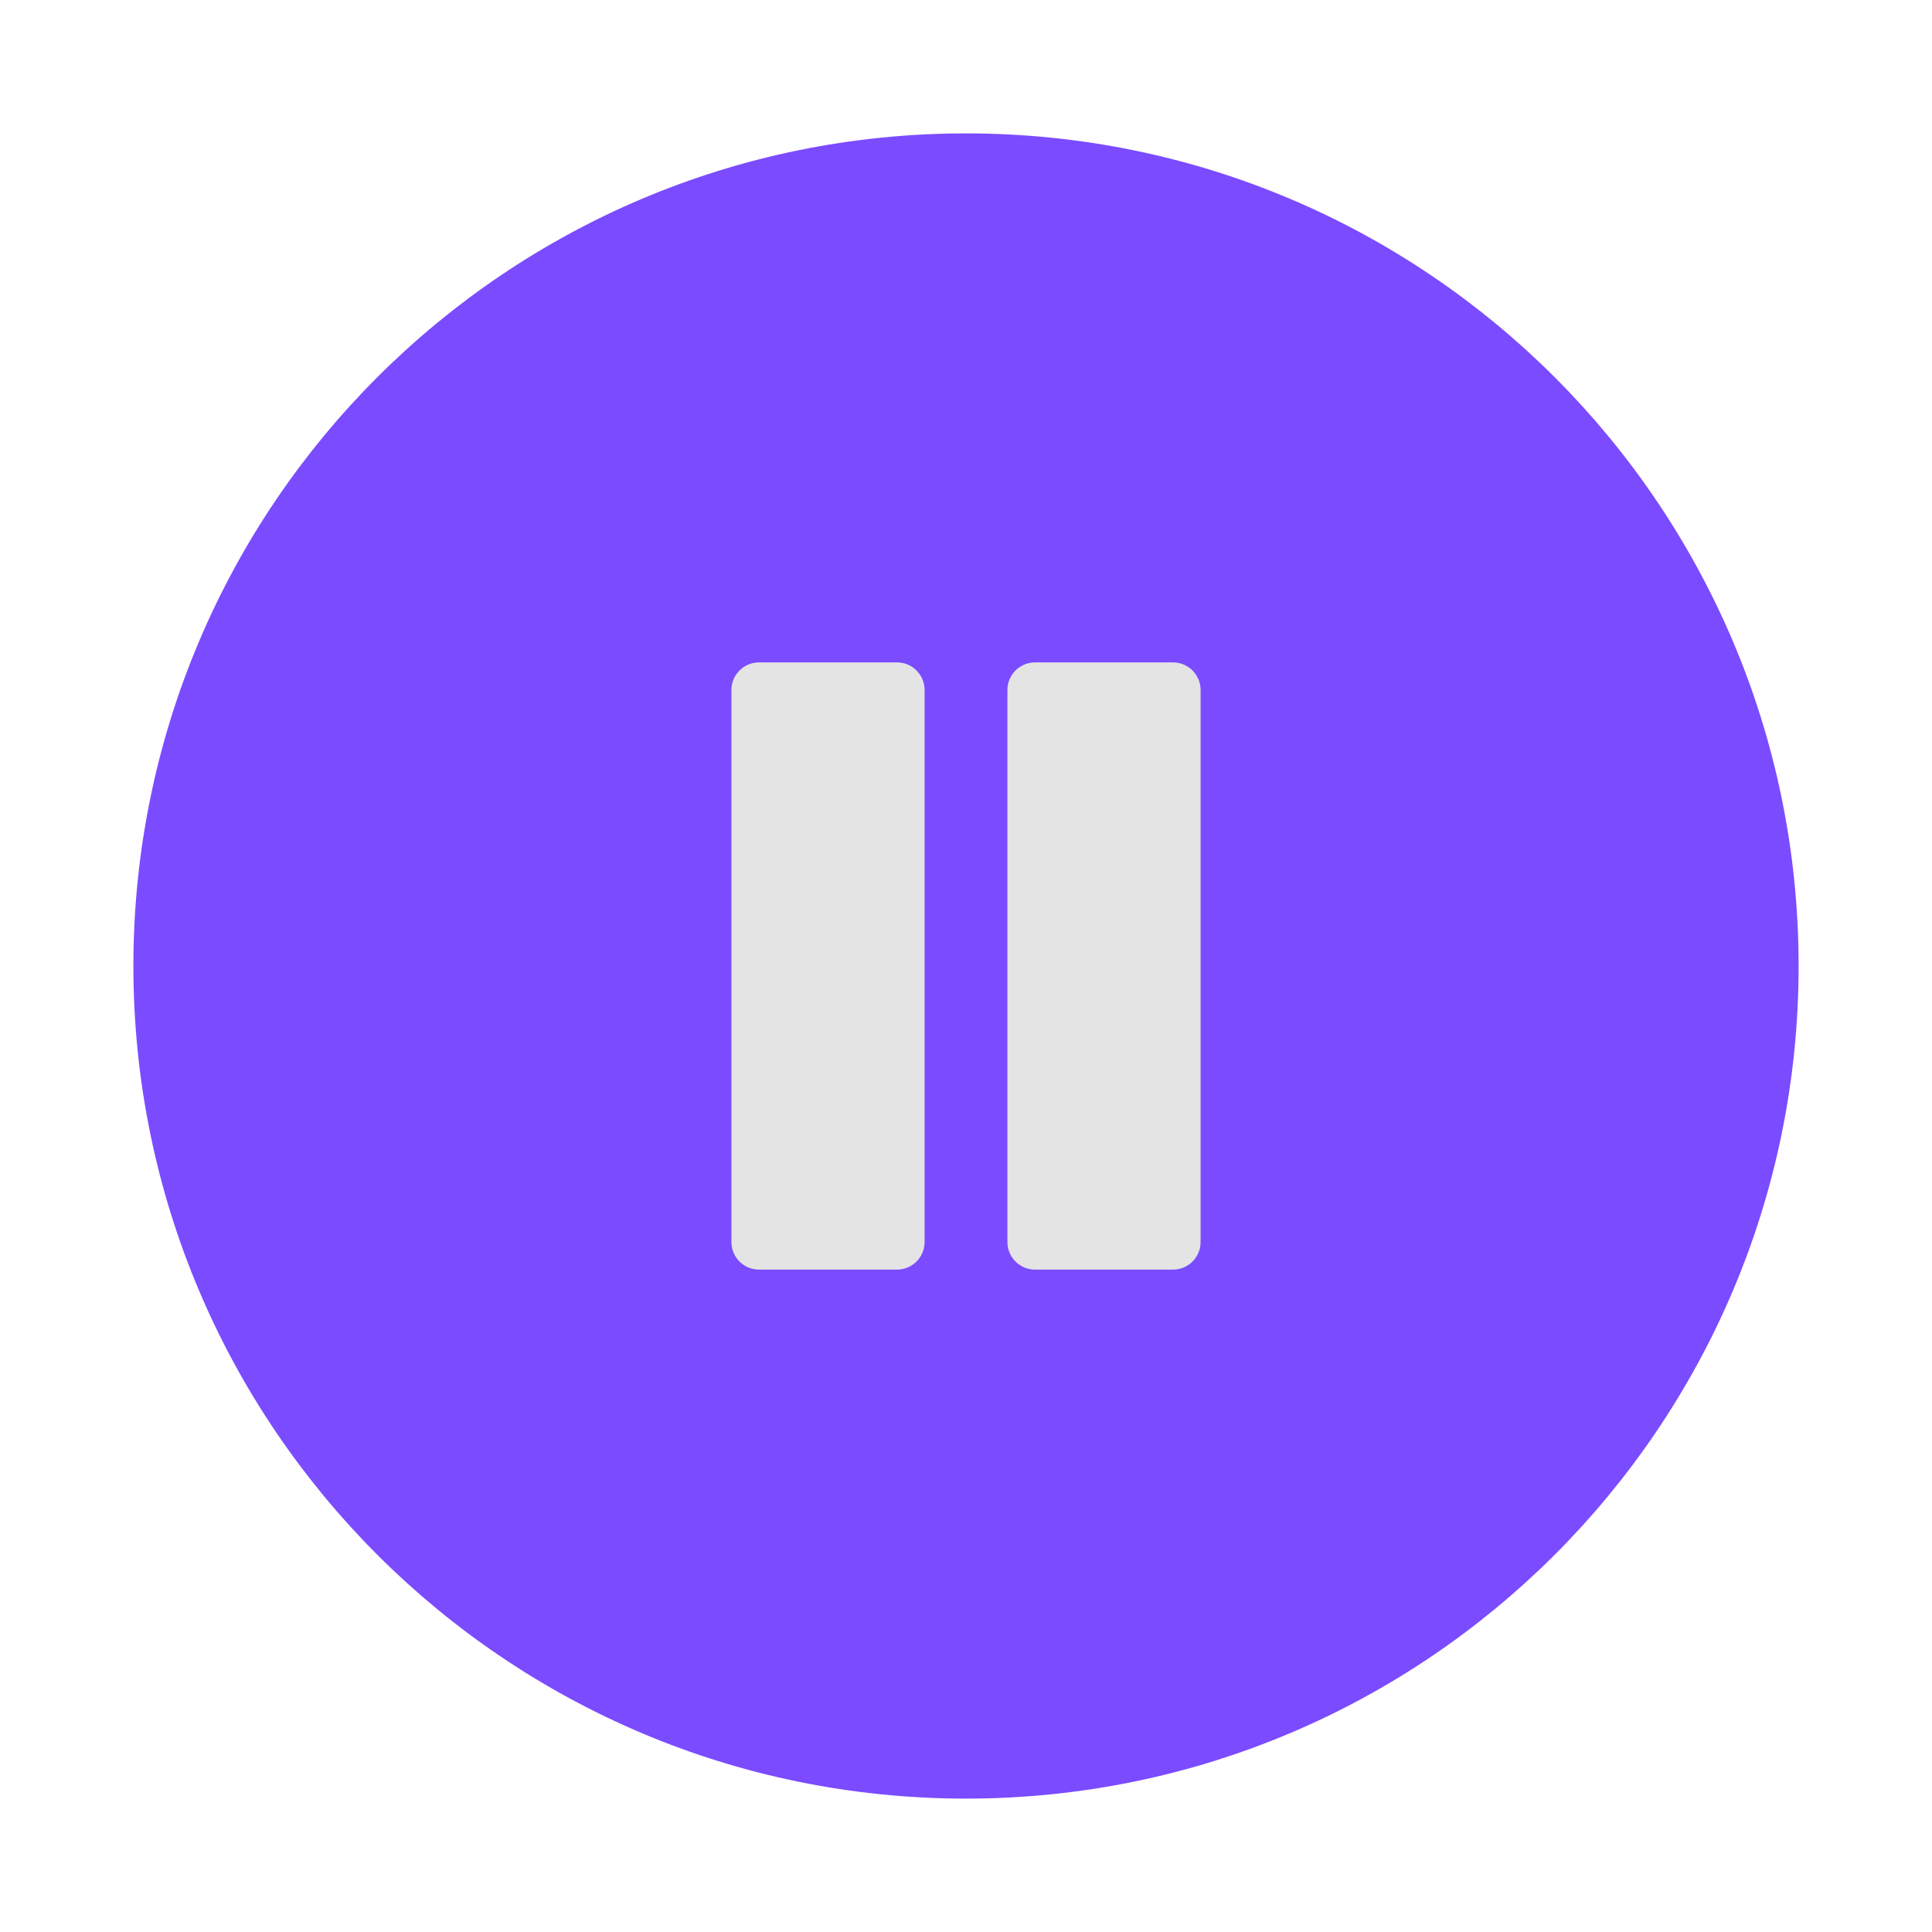
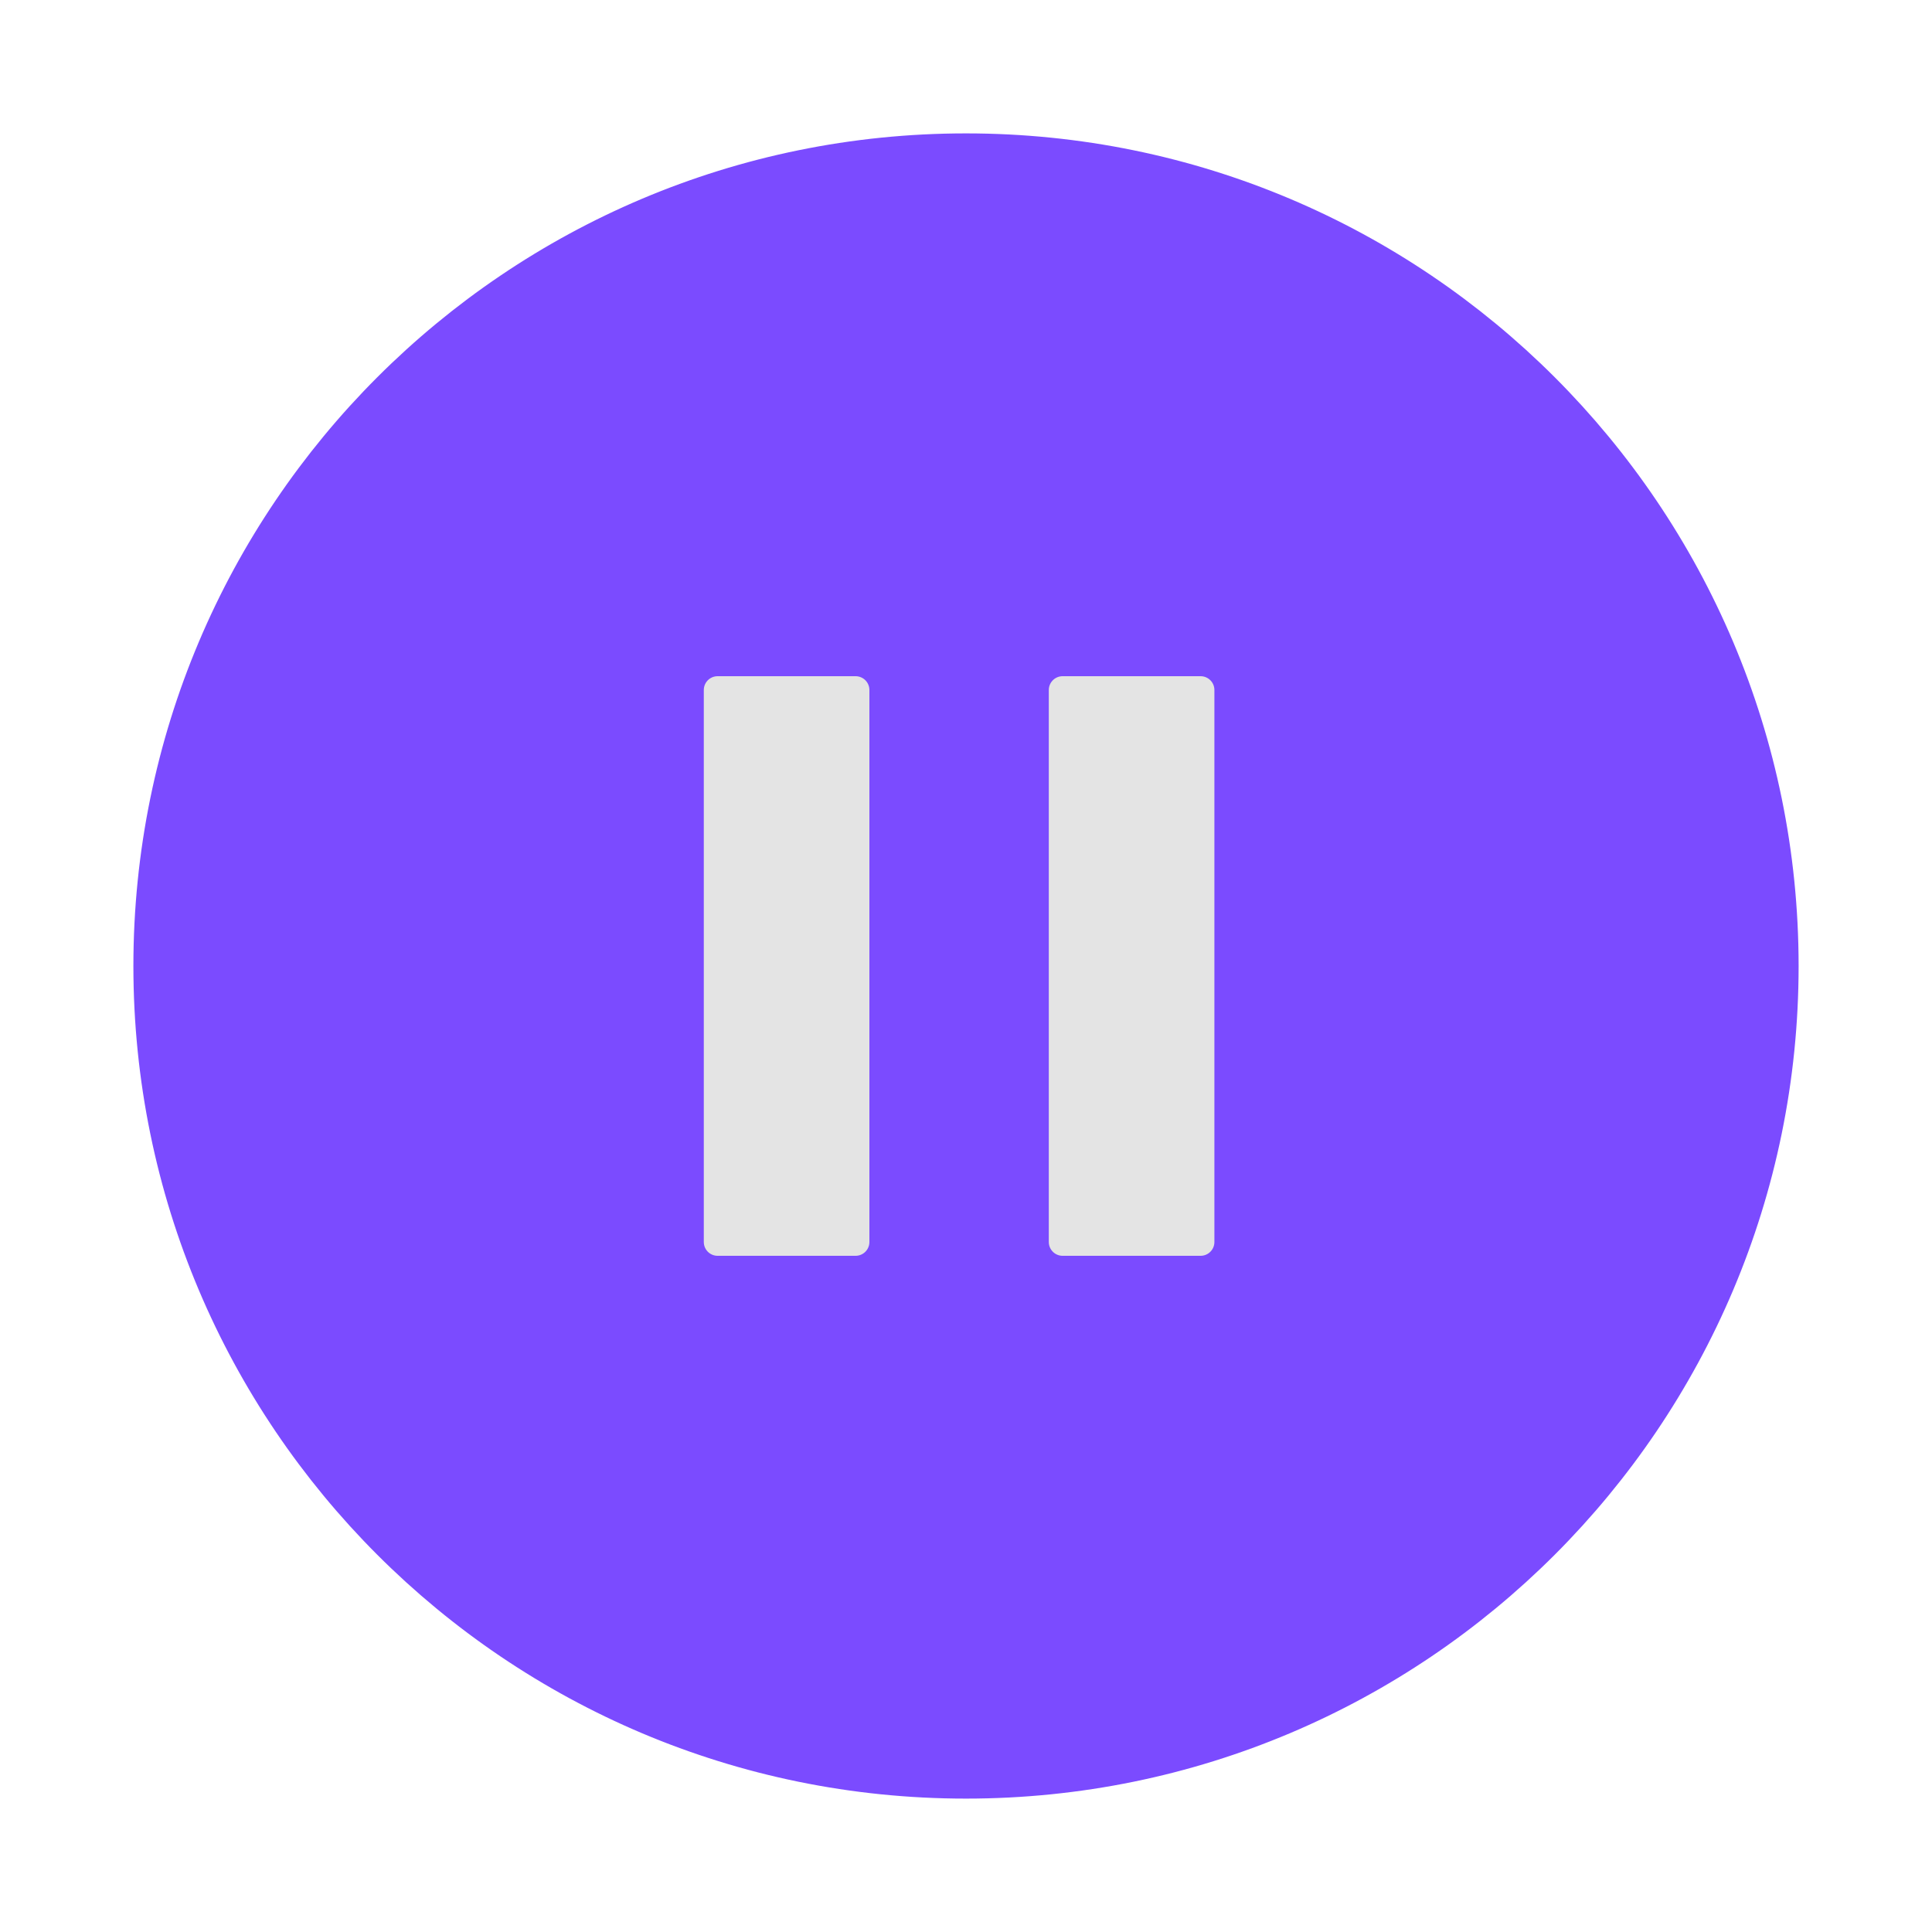
<svg xmlns="http://www.w3.org/2000/svg" width="70" height="70" viewBox="0 0 70 70" fill="none">
  <path d="M35 64.167C51.108 64.167 64.167 51.108 64.167 35C64.167 18.892 51.108 5.833 35 5.833C18.892 5.833 5.833 18.892 5.833 35C5.833 51.108 18.892 64.167 35 64.167Z" fill="#7B4BFF" stroke="#7B4BFF" stroke-width="2" stroke-linecap="round" stroke-linejoin="round" />
-   <path d="M32.5 25H27.5V45H32.5V25Z" fill="#E4E4E4" stroke="#E4E4E4" stroke-width="2" stroke-linecap="round" stroke-linejoin="round" />
-   <path d="M42.5 25H37.5V45H42.5V25Z" fill="#E4E4E4" stroke="#E4E4E4" stroke-width="2" stroke-linecap="round" stroke-linejoin="round" />
+   <path d="M31 25H26V45H31V25Z" fill="#E4E4E4" stroke="#E4E4E4" stroke-linecap="round" stroke-linejoin="round" />
+   <path d="M43.5 25H38.5V45H43.5V25Z" fill="#E4E4E4" stroke="#E4E4E4" stroke-linecap="round" stroke-linejoin="round" />
</svg>
